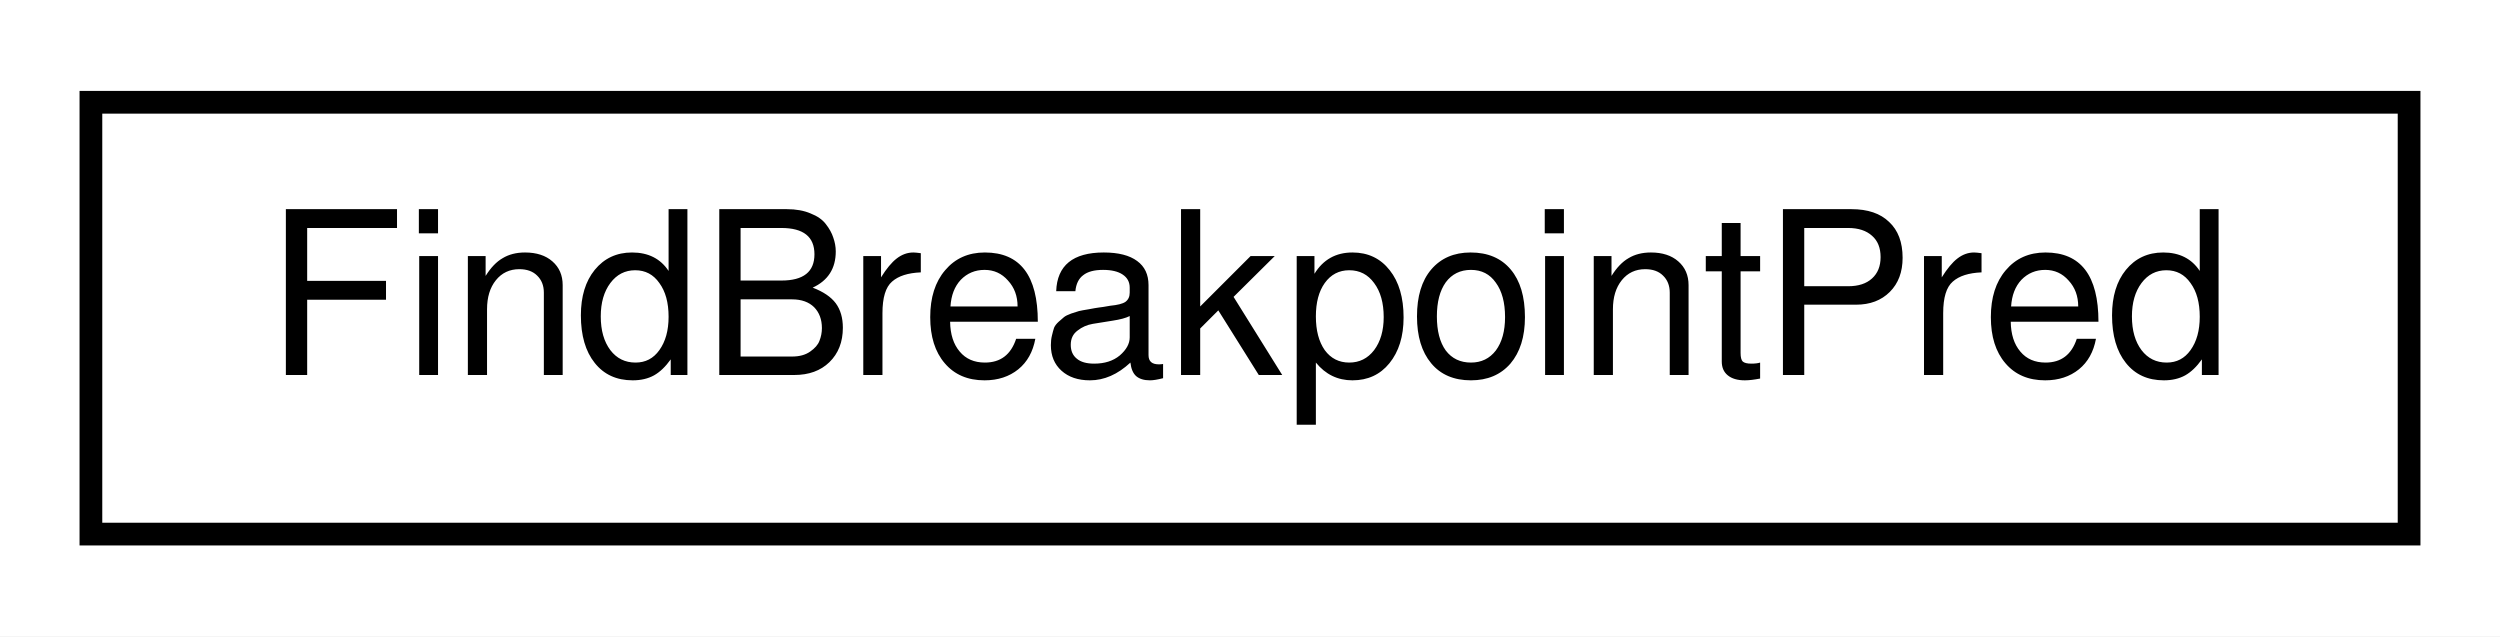
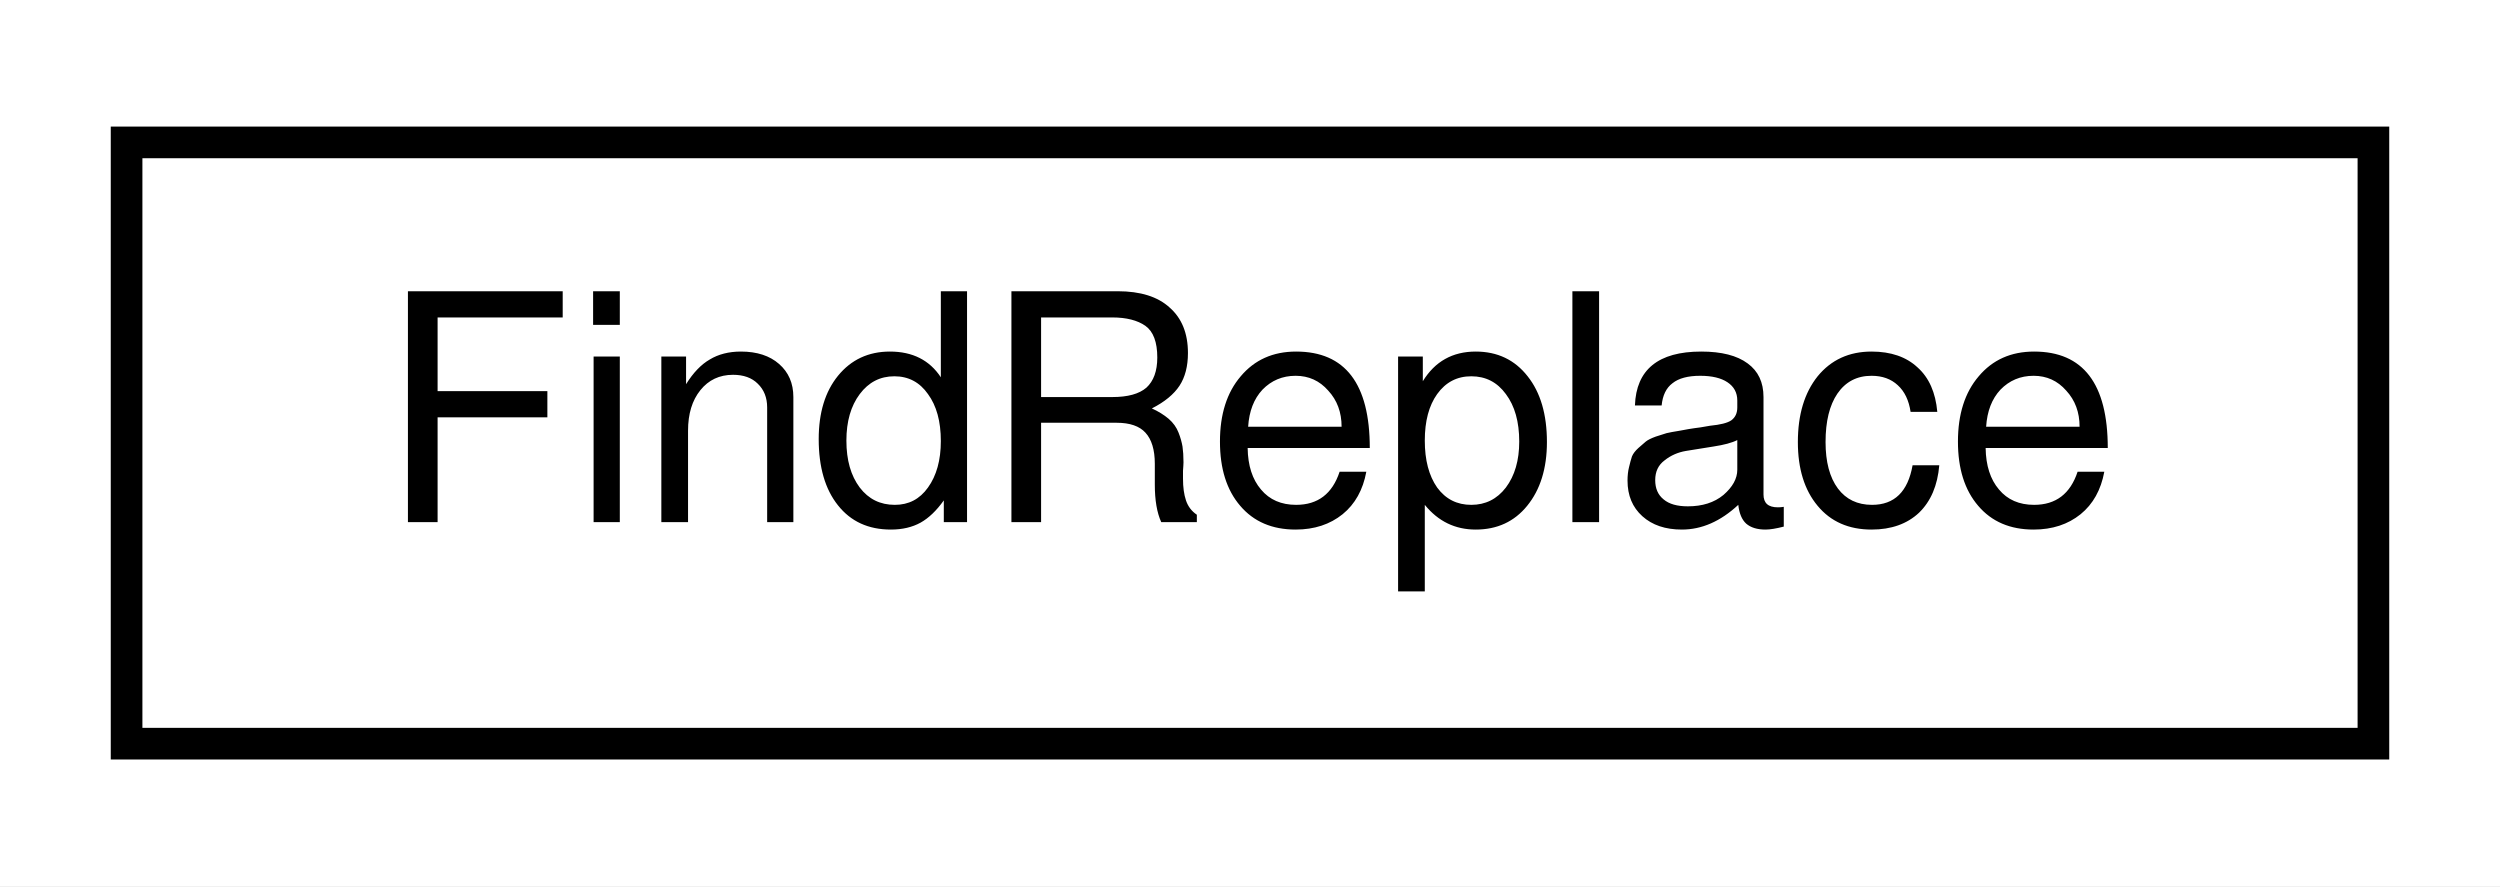
- <svg xmlns="http://www.w3.org/2000/svg" xmlns:xlink="http://www.w3.org/1999/xlink" width="110pt" height="28pt" viewBox="0.00 0.00 110.00 28.00">
+ <svg xmlns="http://www.w3.org/2000/svg" xmlns:xlink="http://www.w3.org/1999/xlink" width="79pt" height="28pt" viewBox="0.00 0.00 79.00 28.00">
  <g id="graph0" class="graph" transform="scale(1 1) rotate(0) translate(4 24)">
-     <polygon fill="white" stroke="none" points="-4,4 -4,-24 106,-24 106,4 -4,4" />
+     <polygon fill="white" stroke="none" points="-4,4 -4,-24 75,-24 75,4 -4,4" />
    <g id="node1" class="node">
      <g id="a_node1">
-         <a xlink:href="structFindBreakpointPred" target="_top" xlink:title="FindBreakpointPred">
-           <polygon fill="white" stroke="black" points="-7.10543e-15,-0.5 -7.10543e-15,-19.5 102,-19.5 102,-0.5 -7.10543e-15,-0.5" />
-           <text text-anchor="middle" x="51" y="-7.5" font-family="FreeSans" font-size="10.00">FindBreakpointPred</text>
+         <a xlink:href="classFindReplace" target="_top" xlink:title="FindReplace">
+           <polygon fill="white" stroke="black" points="0,-0.5 0,-19.5 71,-19.5 71,-0.5 0,-0.5" />
+           <text text-anchor="middle" x="35.5" y="-7.5" font-family="FreeSans" font-size="10.00">FindReplace</text>
        </a>
      </g>
    </g>
  </g>
</svg>
